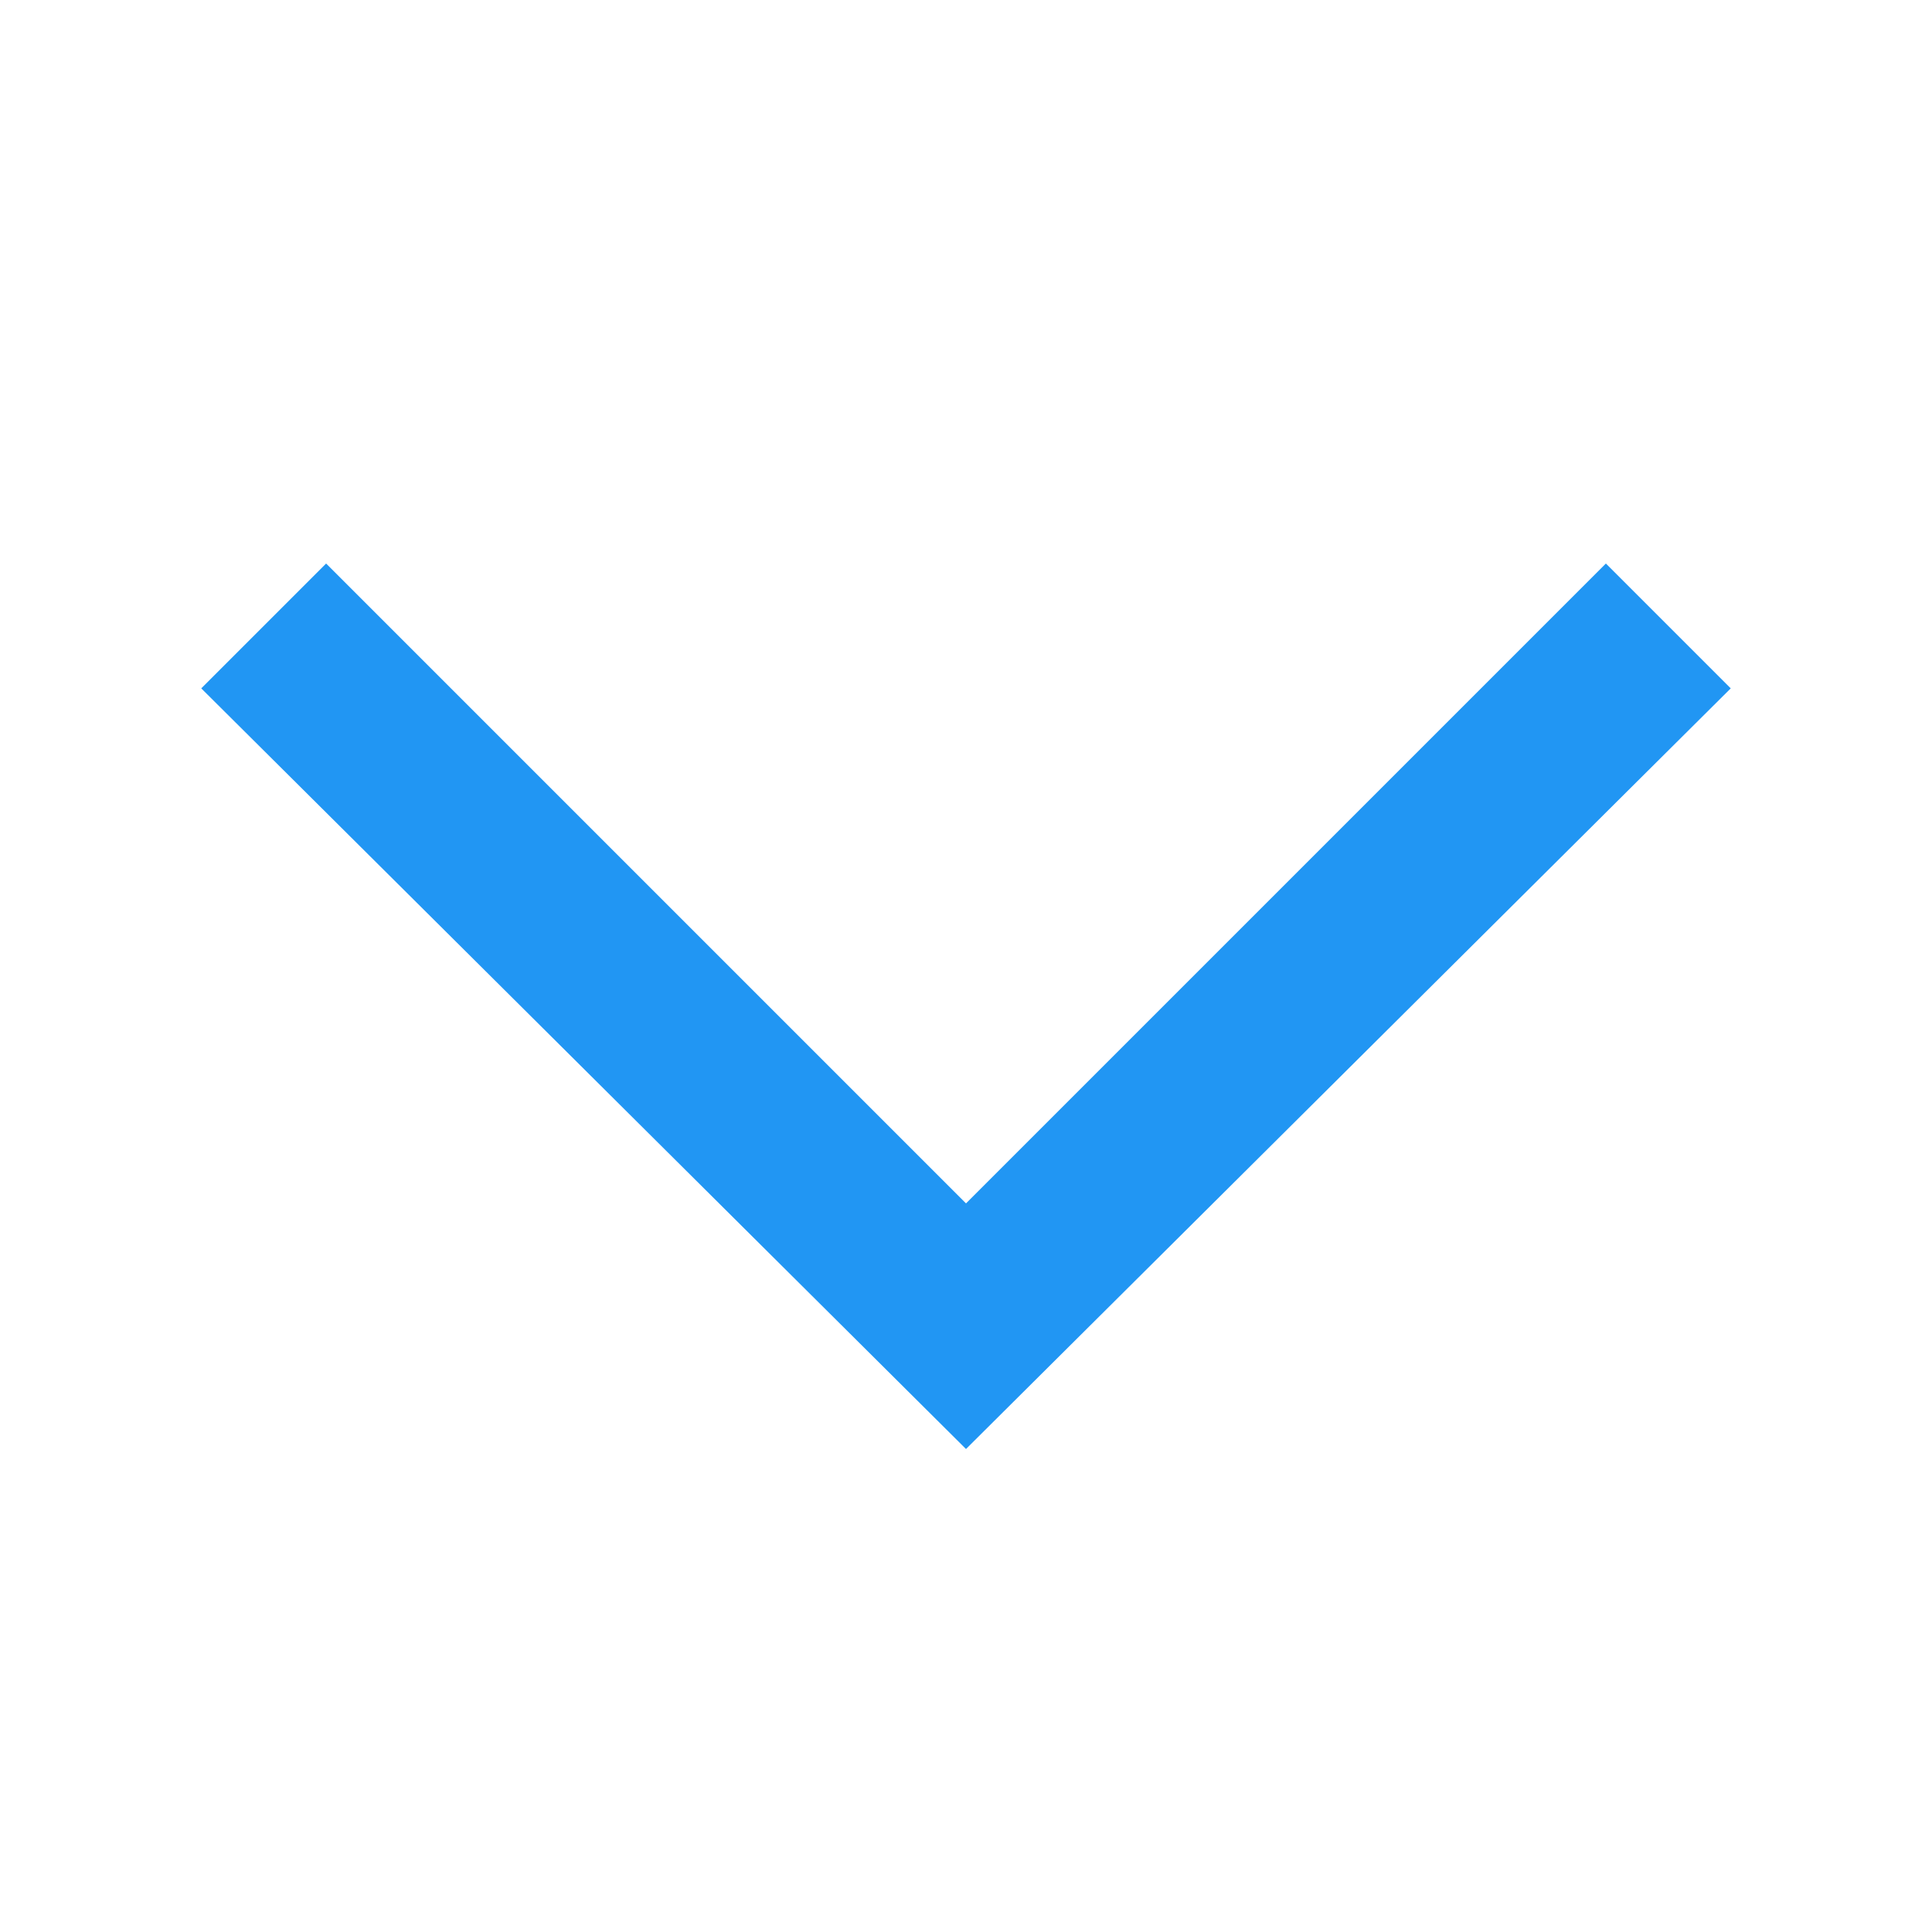
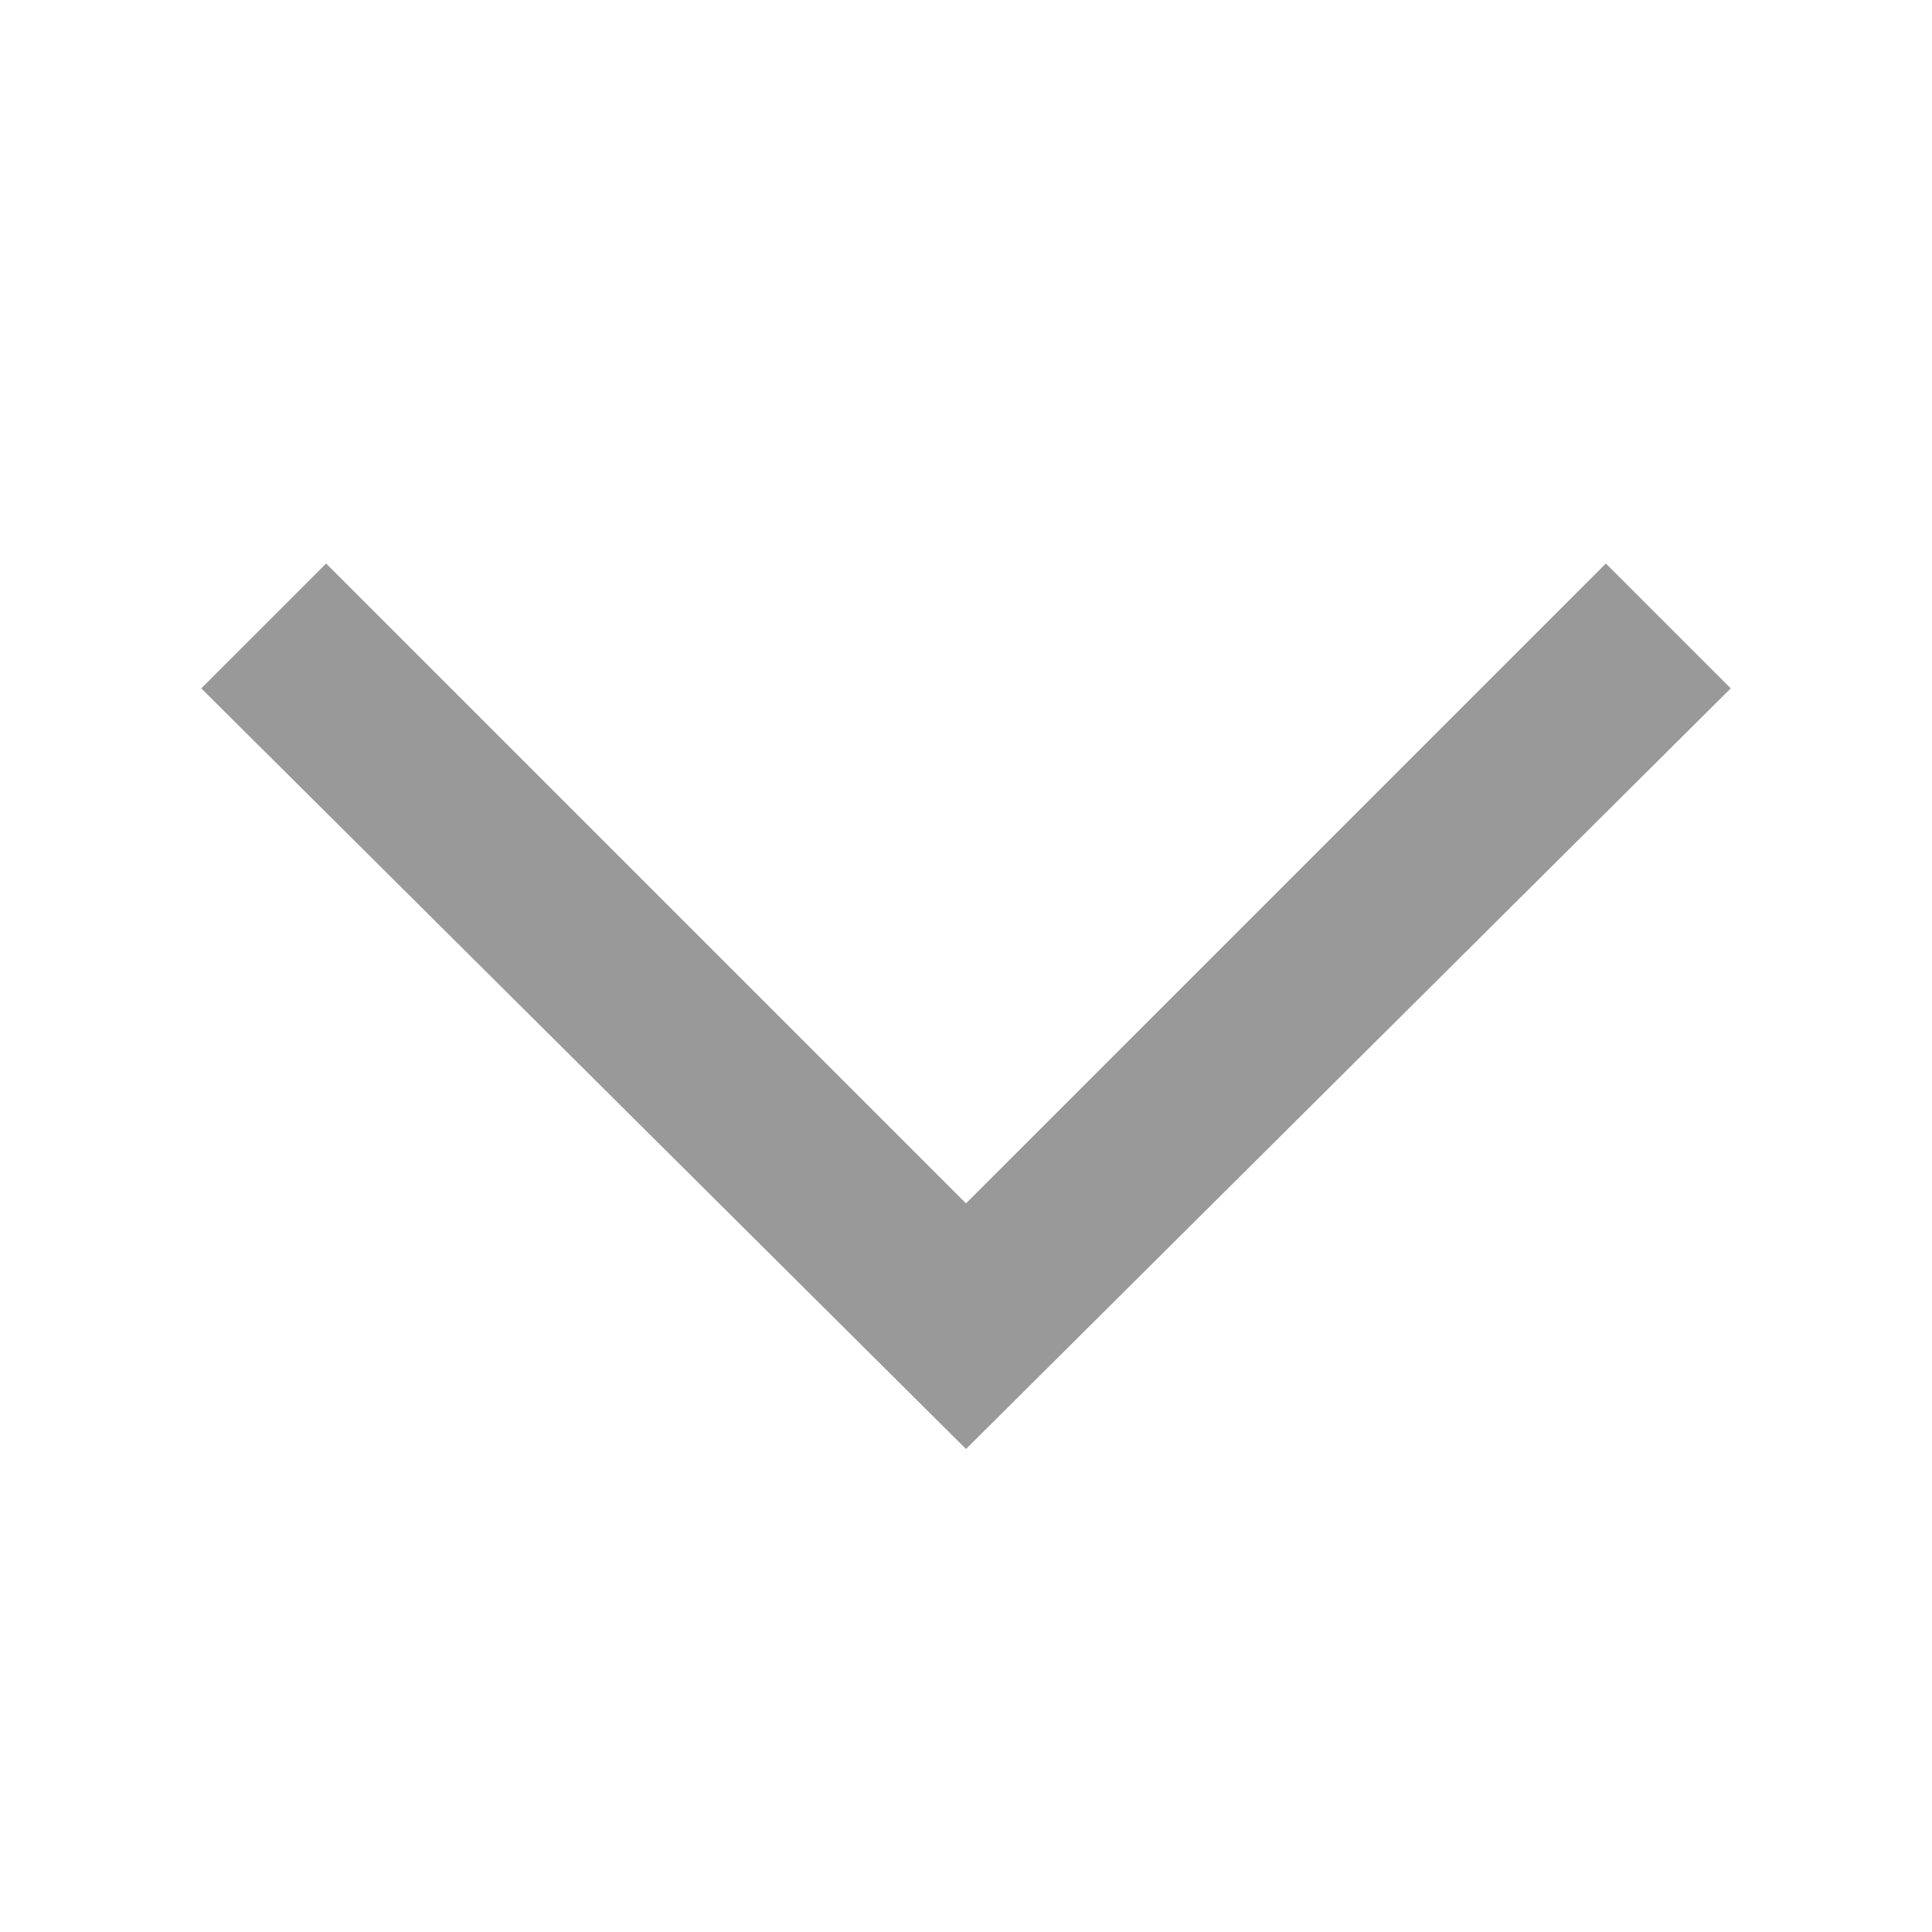
<svg xmlns="http://www.w3.org/2000/svg" viewBox="0 0 48 48" version="1.1">
  <g id="surface1">
-     <path style=" fill:#2196F3;" d="M 43 17.102 L 39.898 14 L 24 29.898 L 8.102 14 L 5 17.102 L 24 36 Z " />
+     <path style=" fill:#999;" d="M 43 17.102 L 39.898 14 L 24 29.898 L 8.102 14 L 5 17.102 L 24 36 Z " />
  </g>
</svg>
